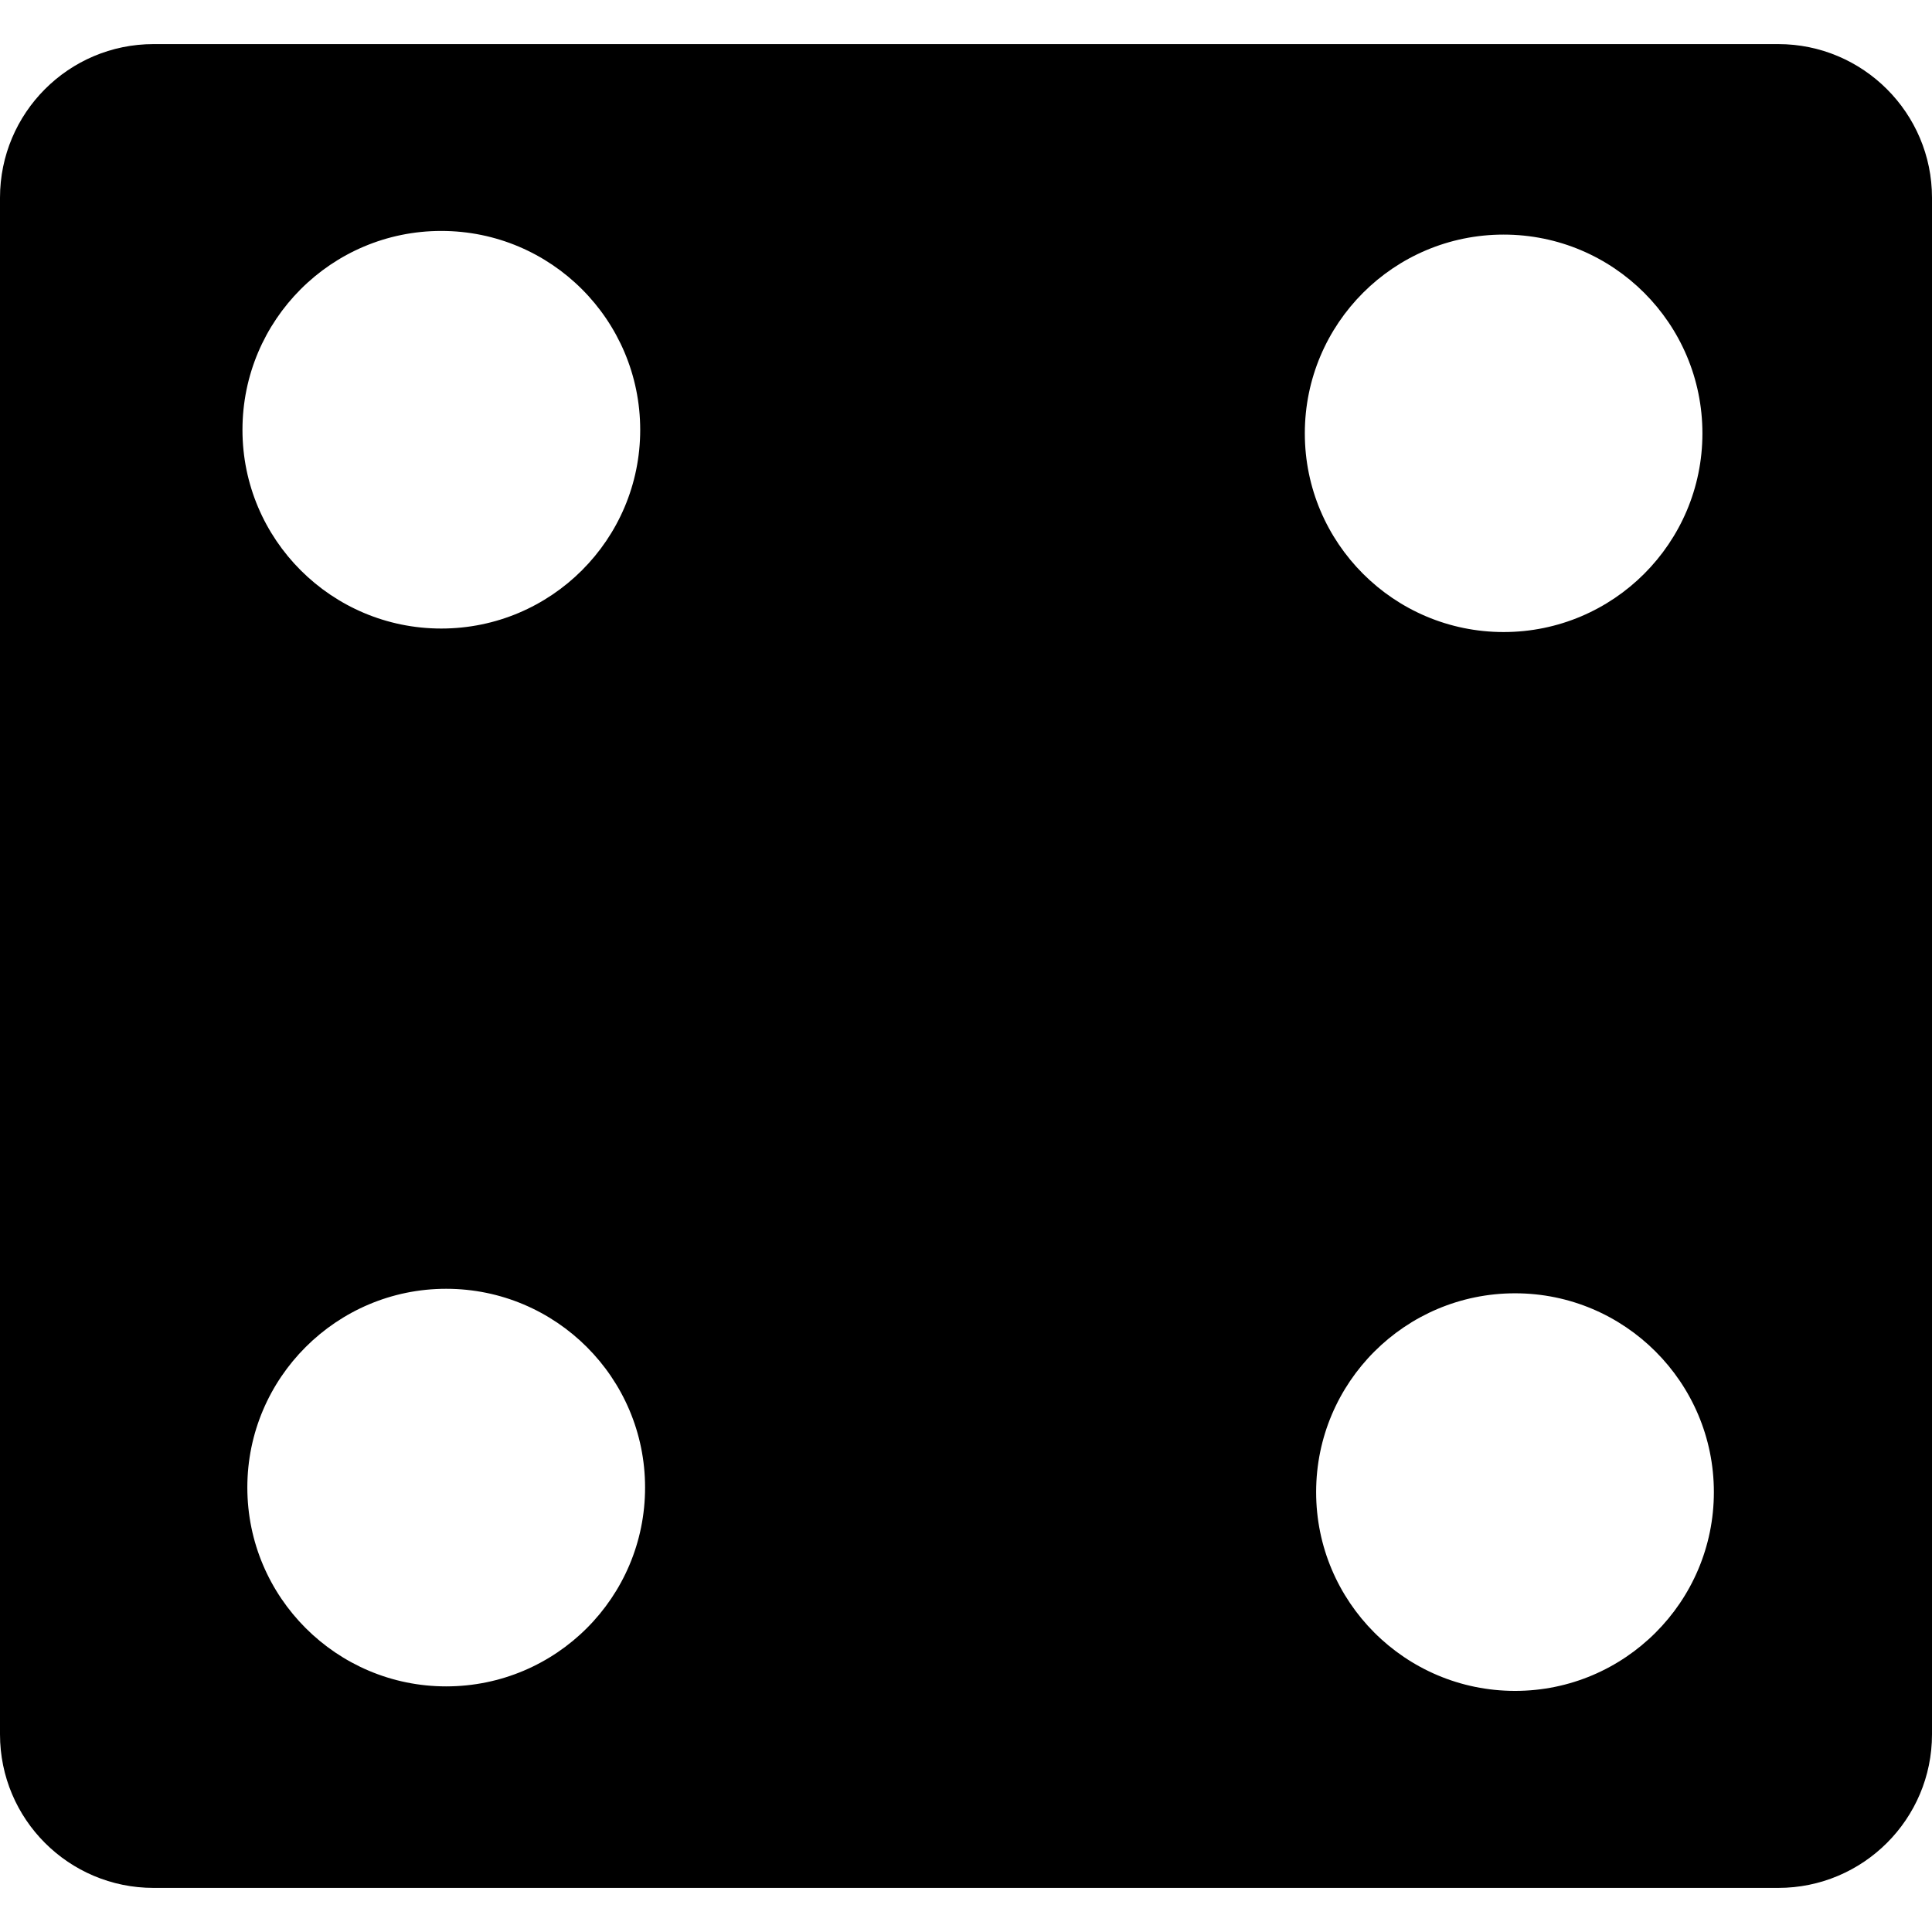
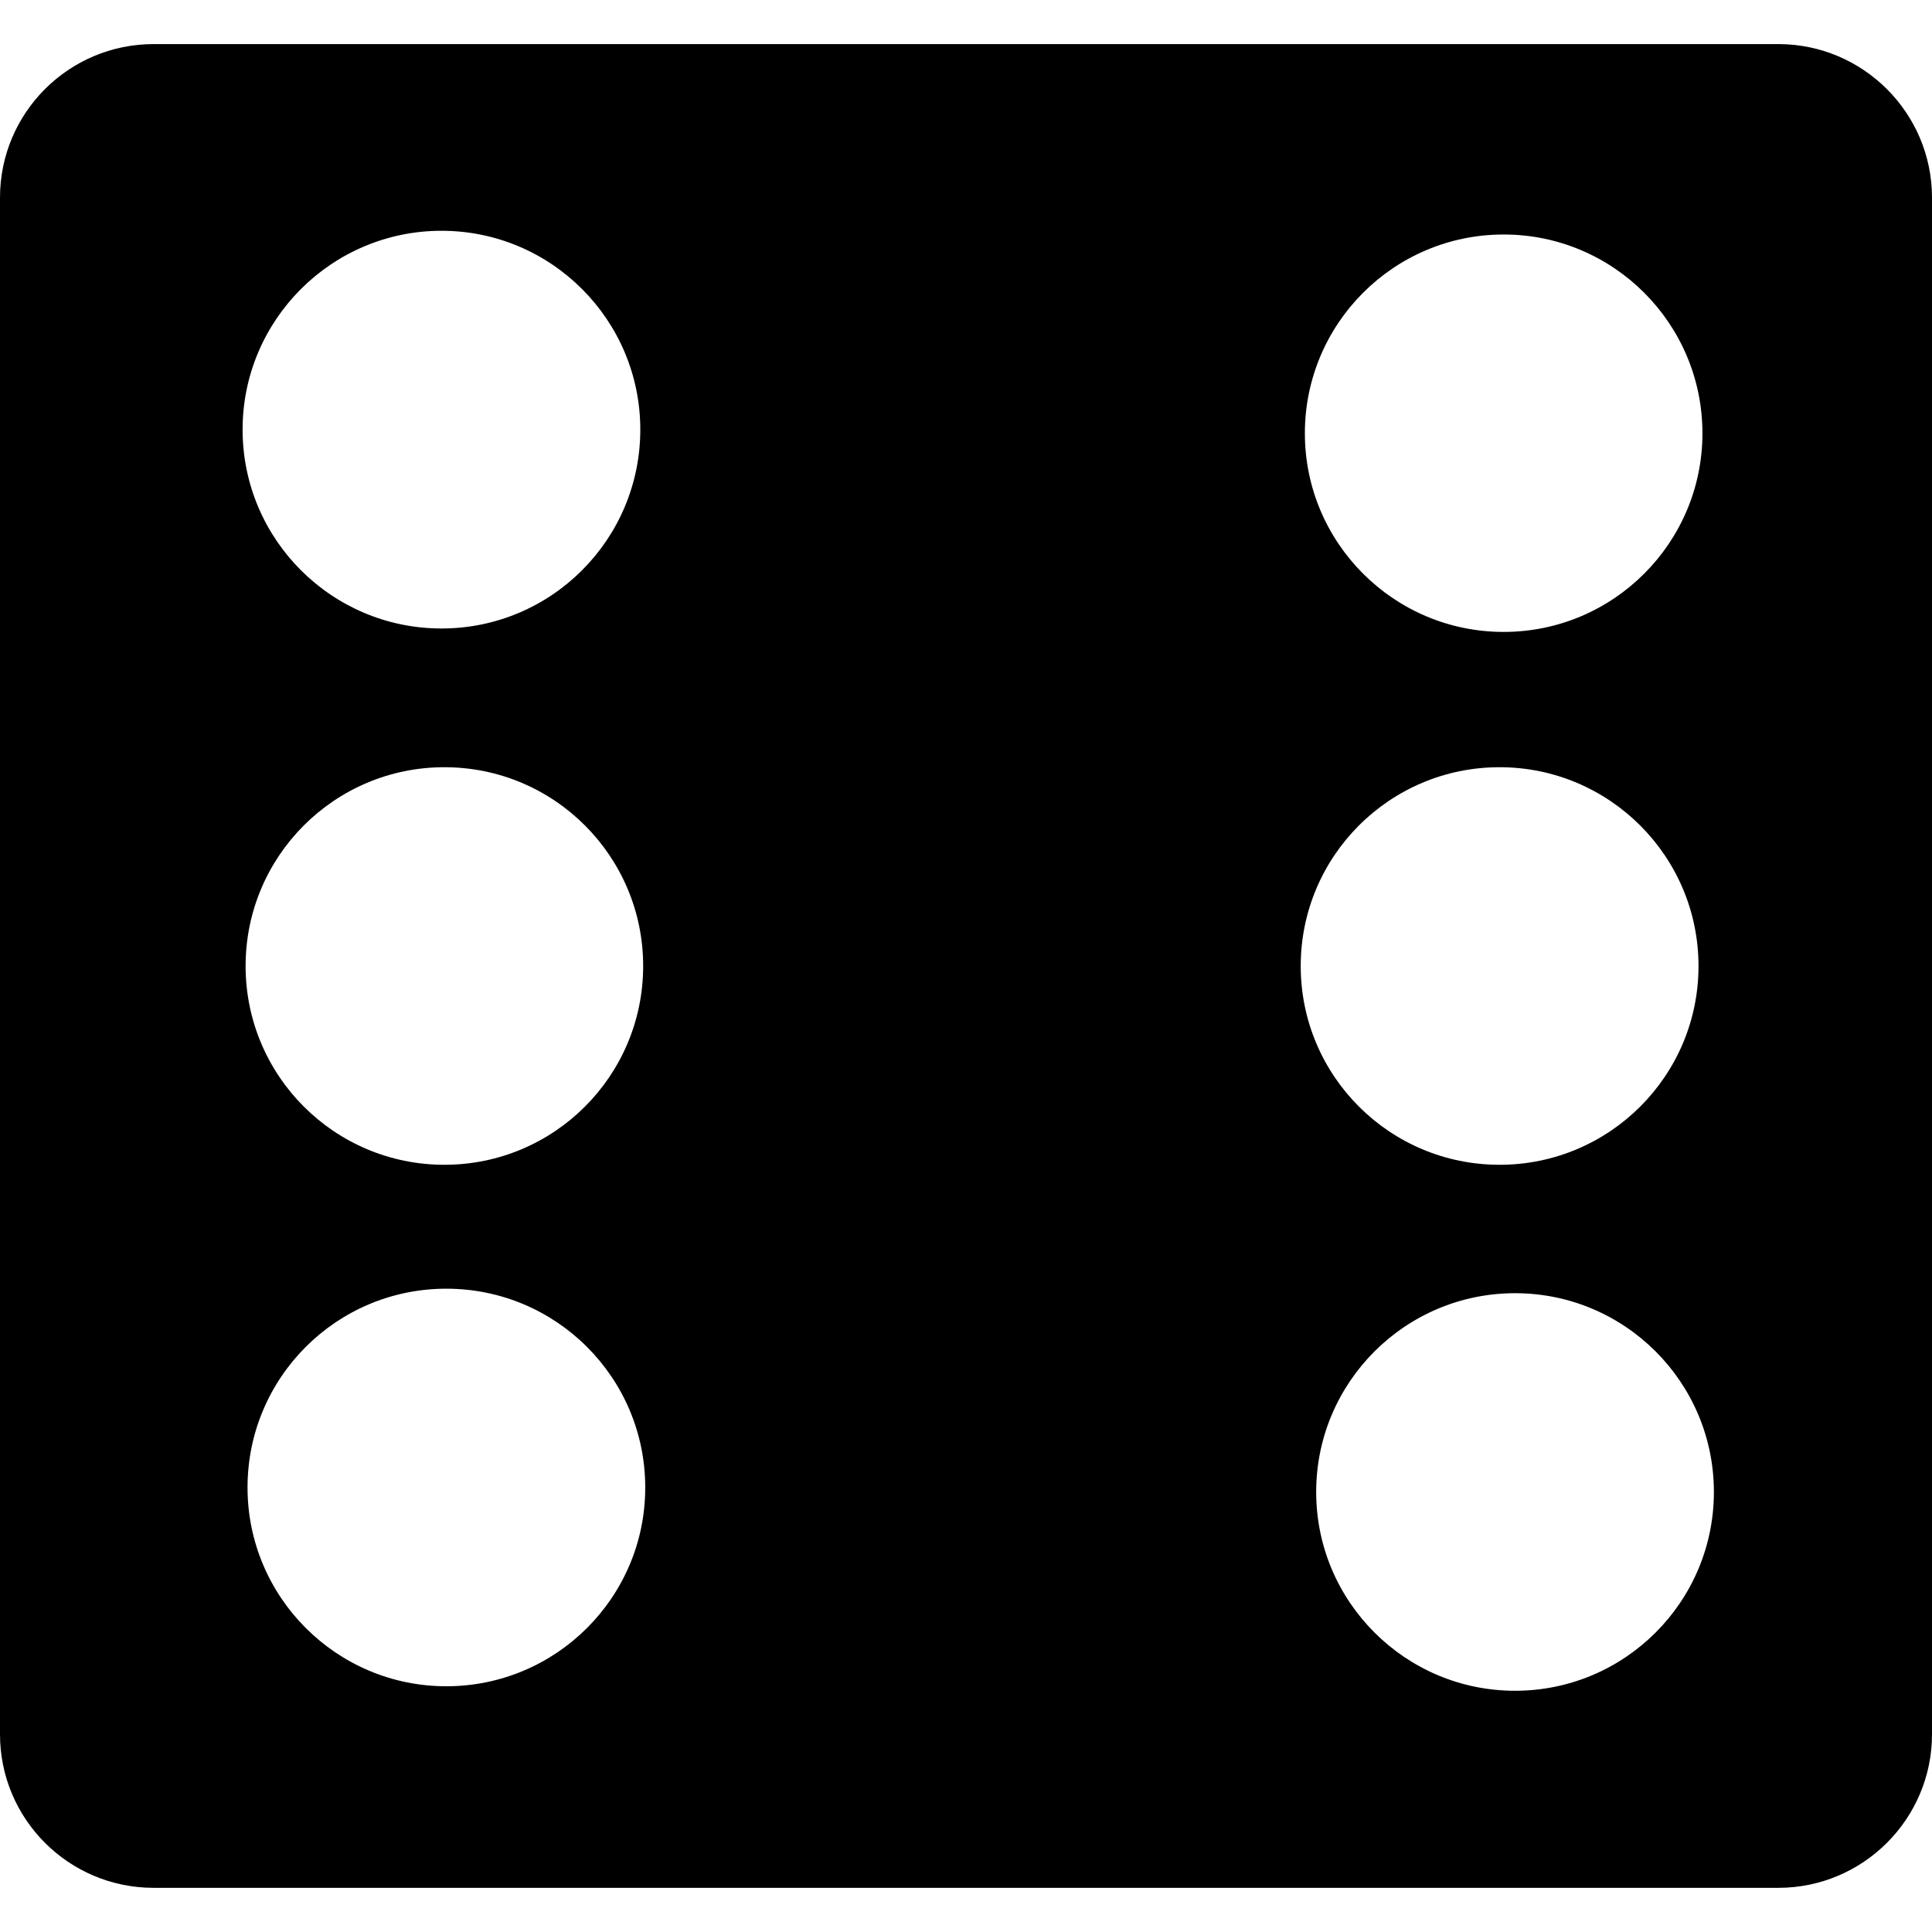
- <svg xmlns="http://www.w3.org/2000/svg" version="1.1" id="Capa_1" x="0px" y="0px" viewBox="0 0 26.988 26.988" style="enable-background:new 0 0 26.988 26.988;" xml:space="preserve">
+ <svg xmlns="http://www.w3.org/2000/svg" version="1.1" id="Capa_1" x="0px" y="0px" viewBox="0 0 26.99 26.99" style="enable-background:new 0 0 26.99 26.99;" xml:space="preserve">
  <g>
-     <path d="M24.84,0.616H2.145C0.959,0.616,0,1.579,0,2.762v21.465c0,1.184,0.959,2.145,2.145,2.145H24.84   c1.186,0,2.148-0.961,2.148-2.145V2.762C26.988,1.579,26.025,0.616,24.84,0.616z M6.164,8.78c-1.533,0-2.777-1.244-2.777-2.775   c0-1.535,1.244-2.779,2.777-2.779c1.535,0,2.779,1.244,2.779,2.779C8.943,7.536,7.699,8.78,6.164,8.78z M21.164,23.62   c-1.535,0-2.779-1.244-2.779-2.777s1.244-2.777,2.779-2.777c1.531,0,2.777,1.244,2.777,2.777S22.695,23.62,21.164,23.62z    M21.004,8.829c-1.533,0-2.777-1.244-2.777-2.775c0-1.535,1.244-2.777,2.777-2.777s2.777,1.242,2.777,2.777   C23.781,7.585,22.537,8.829,21.004,8.829z M6.232,23.557c-1.529,0-2.777-1.244-2.777-2.779c0-1.531,1.248-2.775,2.777-2.775   c1.535,0,2.779,1.244,2.779,2.775C9.012,22.313,7.768,23.557,6.232,23.557z" />
+     <path d="M24.844,0.616H2.146C0.96,0.616,0,1.577,0,2.761v21.467c0,1.184,0.96,2.145,2.146,2.145h22.698   c1.182,0,2.146-0.961,2.146-2.145V2.761C26.99,1.577,26.025,0.616,24.844,0.616z M6.168,8.78c-1.533,0-2.779-1.244-2.779-2.779   c0-1.531,1.246-2.777,2.779-2.777c1.534,0,2.777,1.246,2.777,2.777C8.945,7.536,7.702,8.78,6.168,8.78z M20.949,16.272   c-1.535,0-2.778-1.242-2.778-2.777c0-1.533,1.243-2.777,2.778-2.777c1.533,0,2.779,1.244,2.779,2.777   C23.729,15.03,22.482,16.272,20.949,16.272z M6.208,16.272c-1.534,0-2.777-1.242-2.777-2.777c0-1.533,1.243-2.777,2.777-2.777   s2.777,1.244,2.777,2.777C8.985,15.03,7.742,16.272,6.208,16.272z M21.165,23.62c-1.532,0-2.778-1.244-2.778-2.777   s1.246-2.777,2.778-2.777c1.534,0,2.778,1.244,2.778,2.777S22.699,23.62,21.165,23.62z M21.006,8.828   c-1.533,0-2.777-1.244-2.777-2.775c0-1.533,1.244-2.777,2.777-2.777s2.777,1.244,2.777,2.777   C23.783,7.583,22.539,8.828,21.006,8.828z M6.235,23.557c-1.533,0-2.777-1.244-2.777-2.777c0-1.535,1.244-2.777,2.777-2.777   c1.534,0,2.779,1.242,2.779,2.777C9.015,22.313,7.77,23.557,6.235,23.557z" />
    <g>
	</g>
    <g>
	</g>
    <g>
	</g>
    <g>
	</g>
    <g>
	</g>
    <g>
	</g>
    <g>
	</g>
    <g>
	</g>
    <g>
	</g>
    <g>
	</g>
    <g>
	</g>
    <g>
	</g>
    <g>
	</g>
    <g>
	</g>
    <g>
	</g>
  </g>
  <g>
</g>
  <g>
</g>
  <g>
</g>
  <g>
</g>
  <g>
</g>
  <g>
</g>
  <g>
</g>
  <g>
</g>
  <g>
</g>
  <g>
</g>
  <g>
</g>
  <g>
</g>
  <g>
</g>
  <g>
</g>
  <g>
</g>
</svg>
